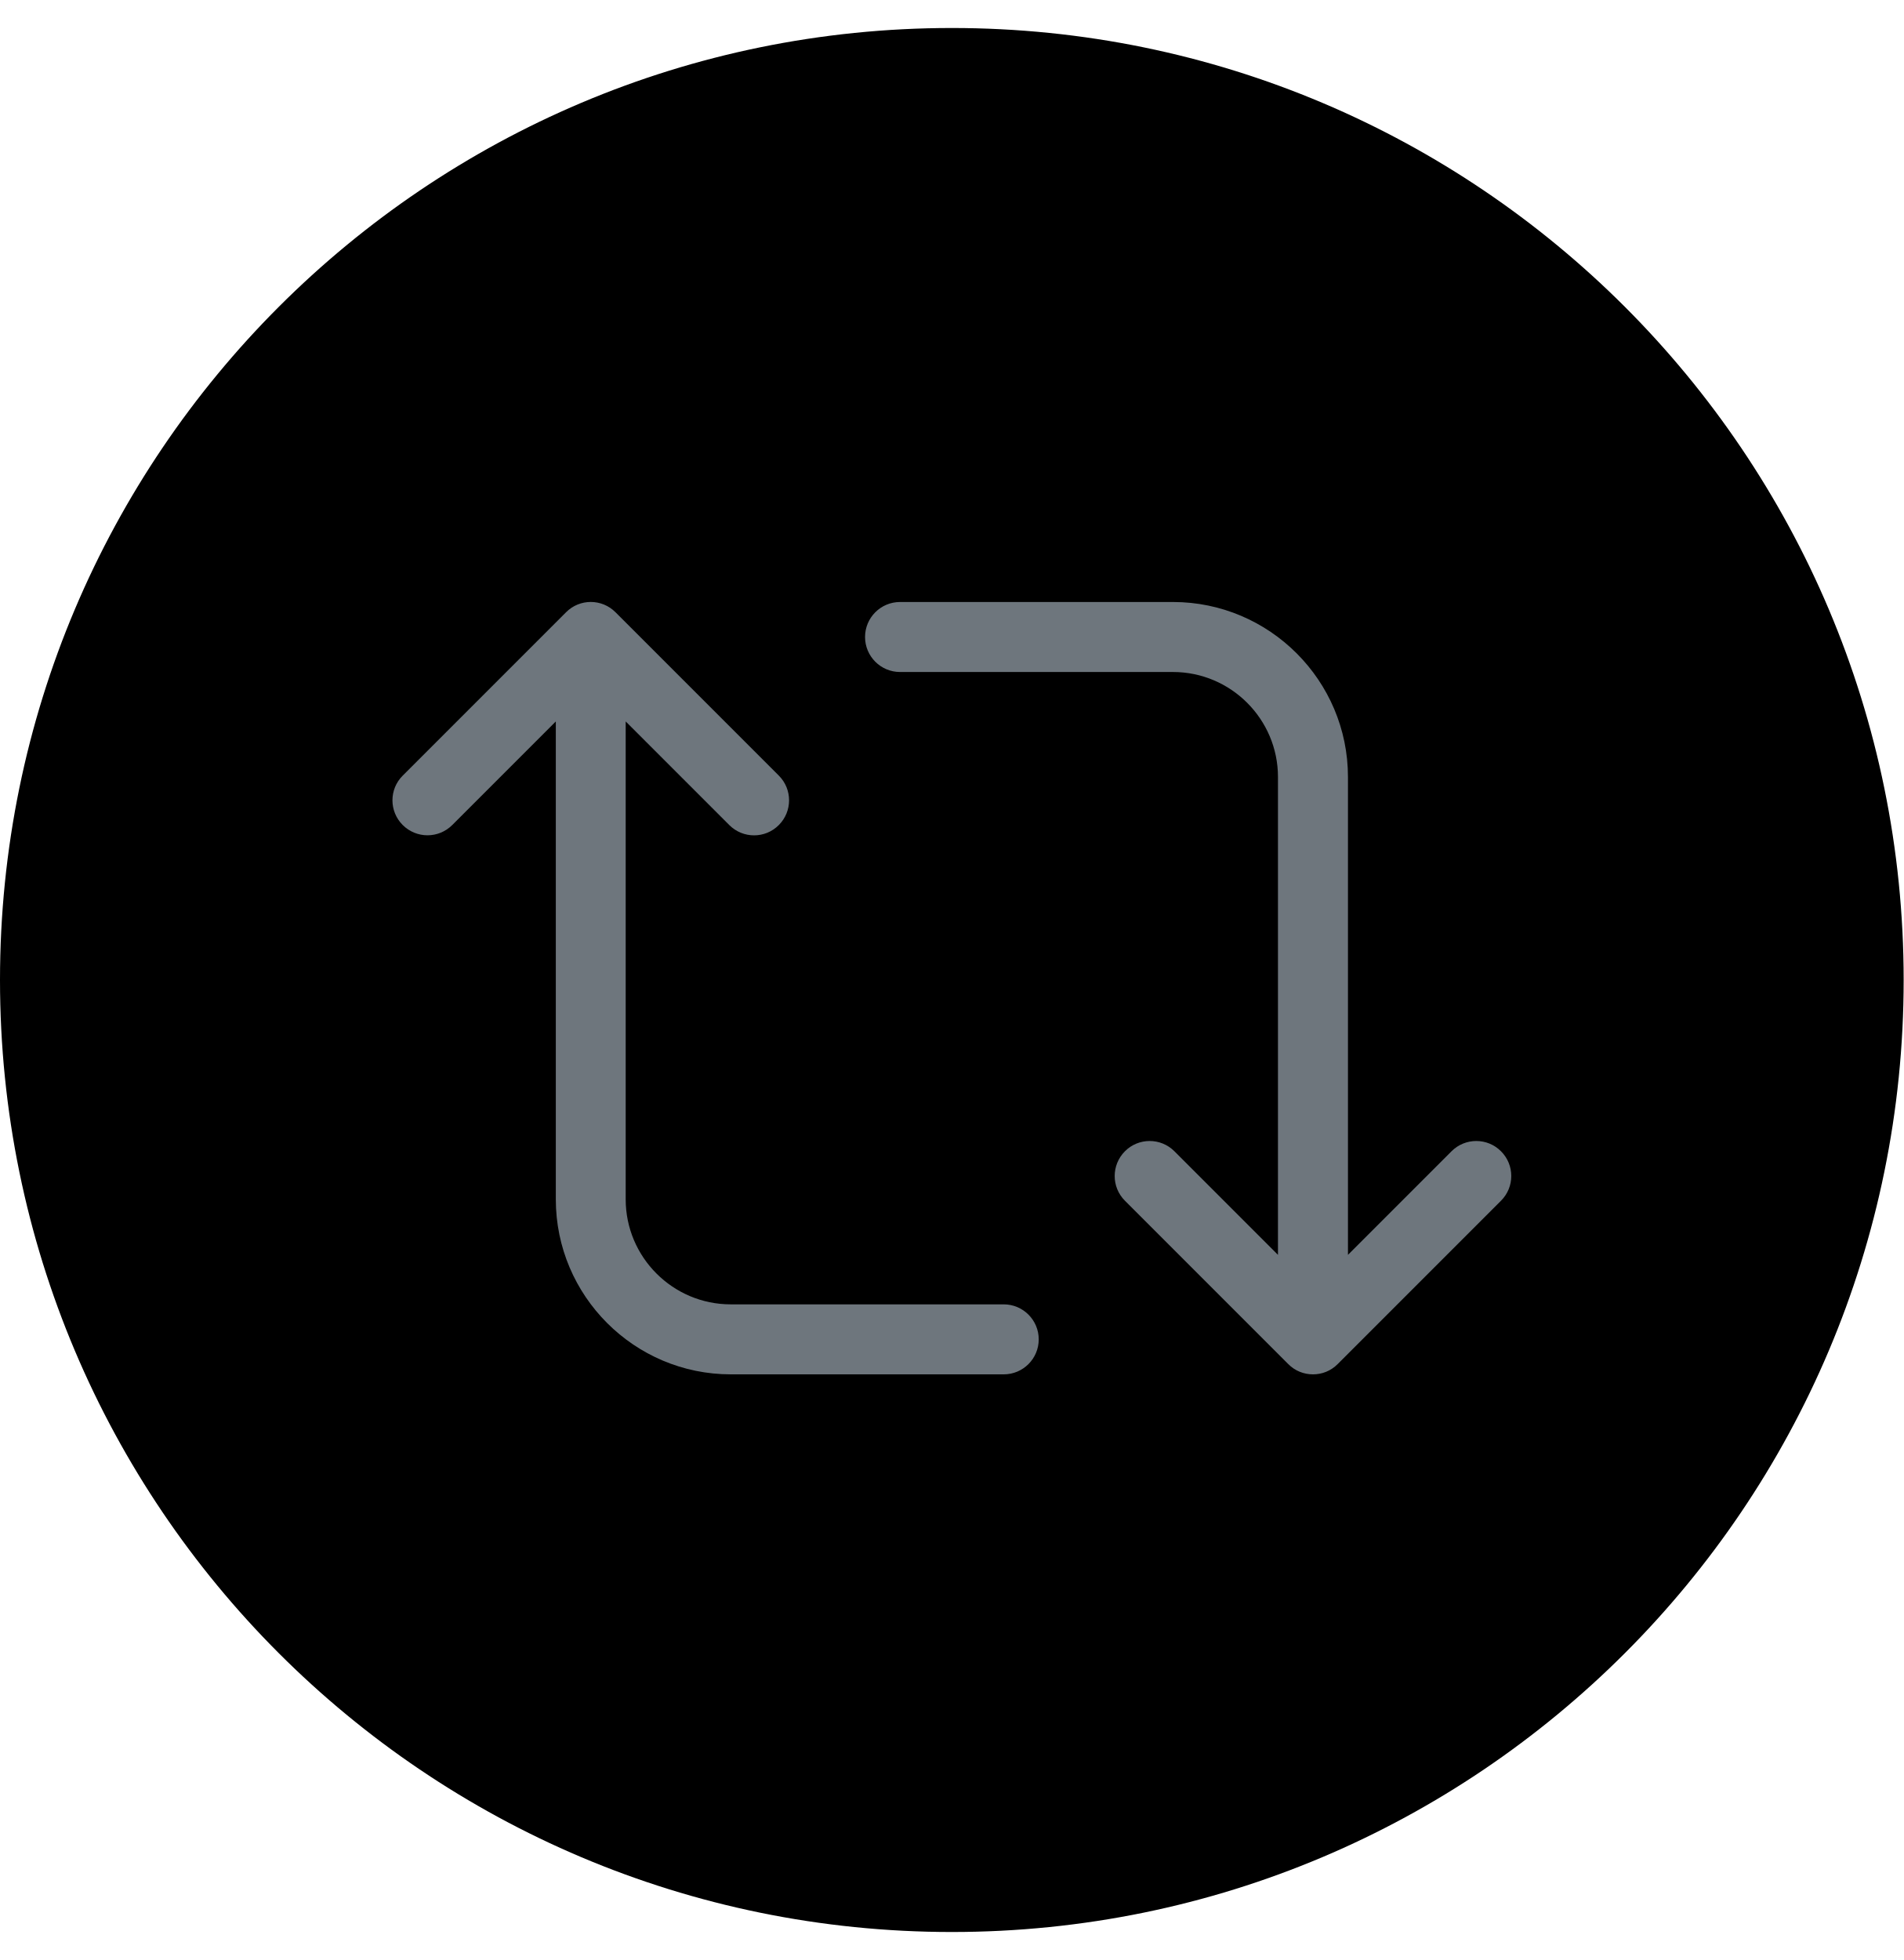
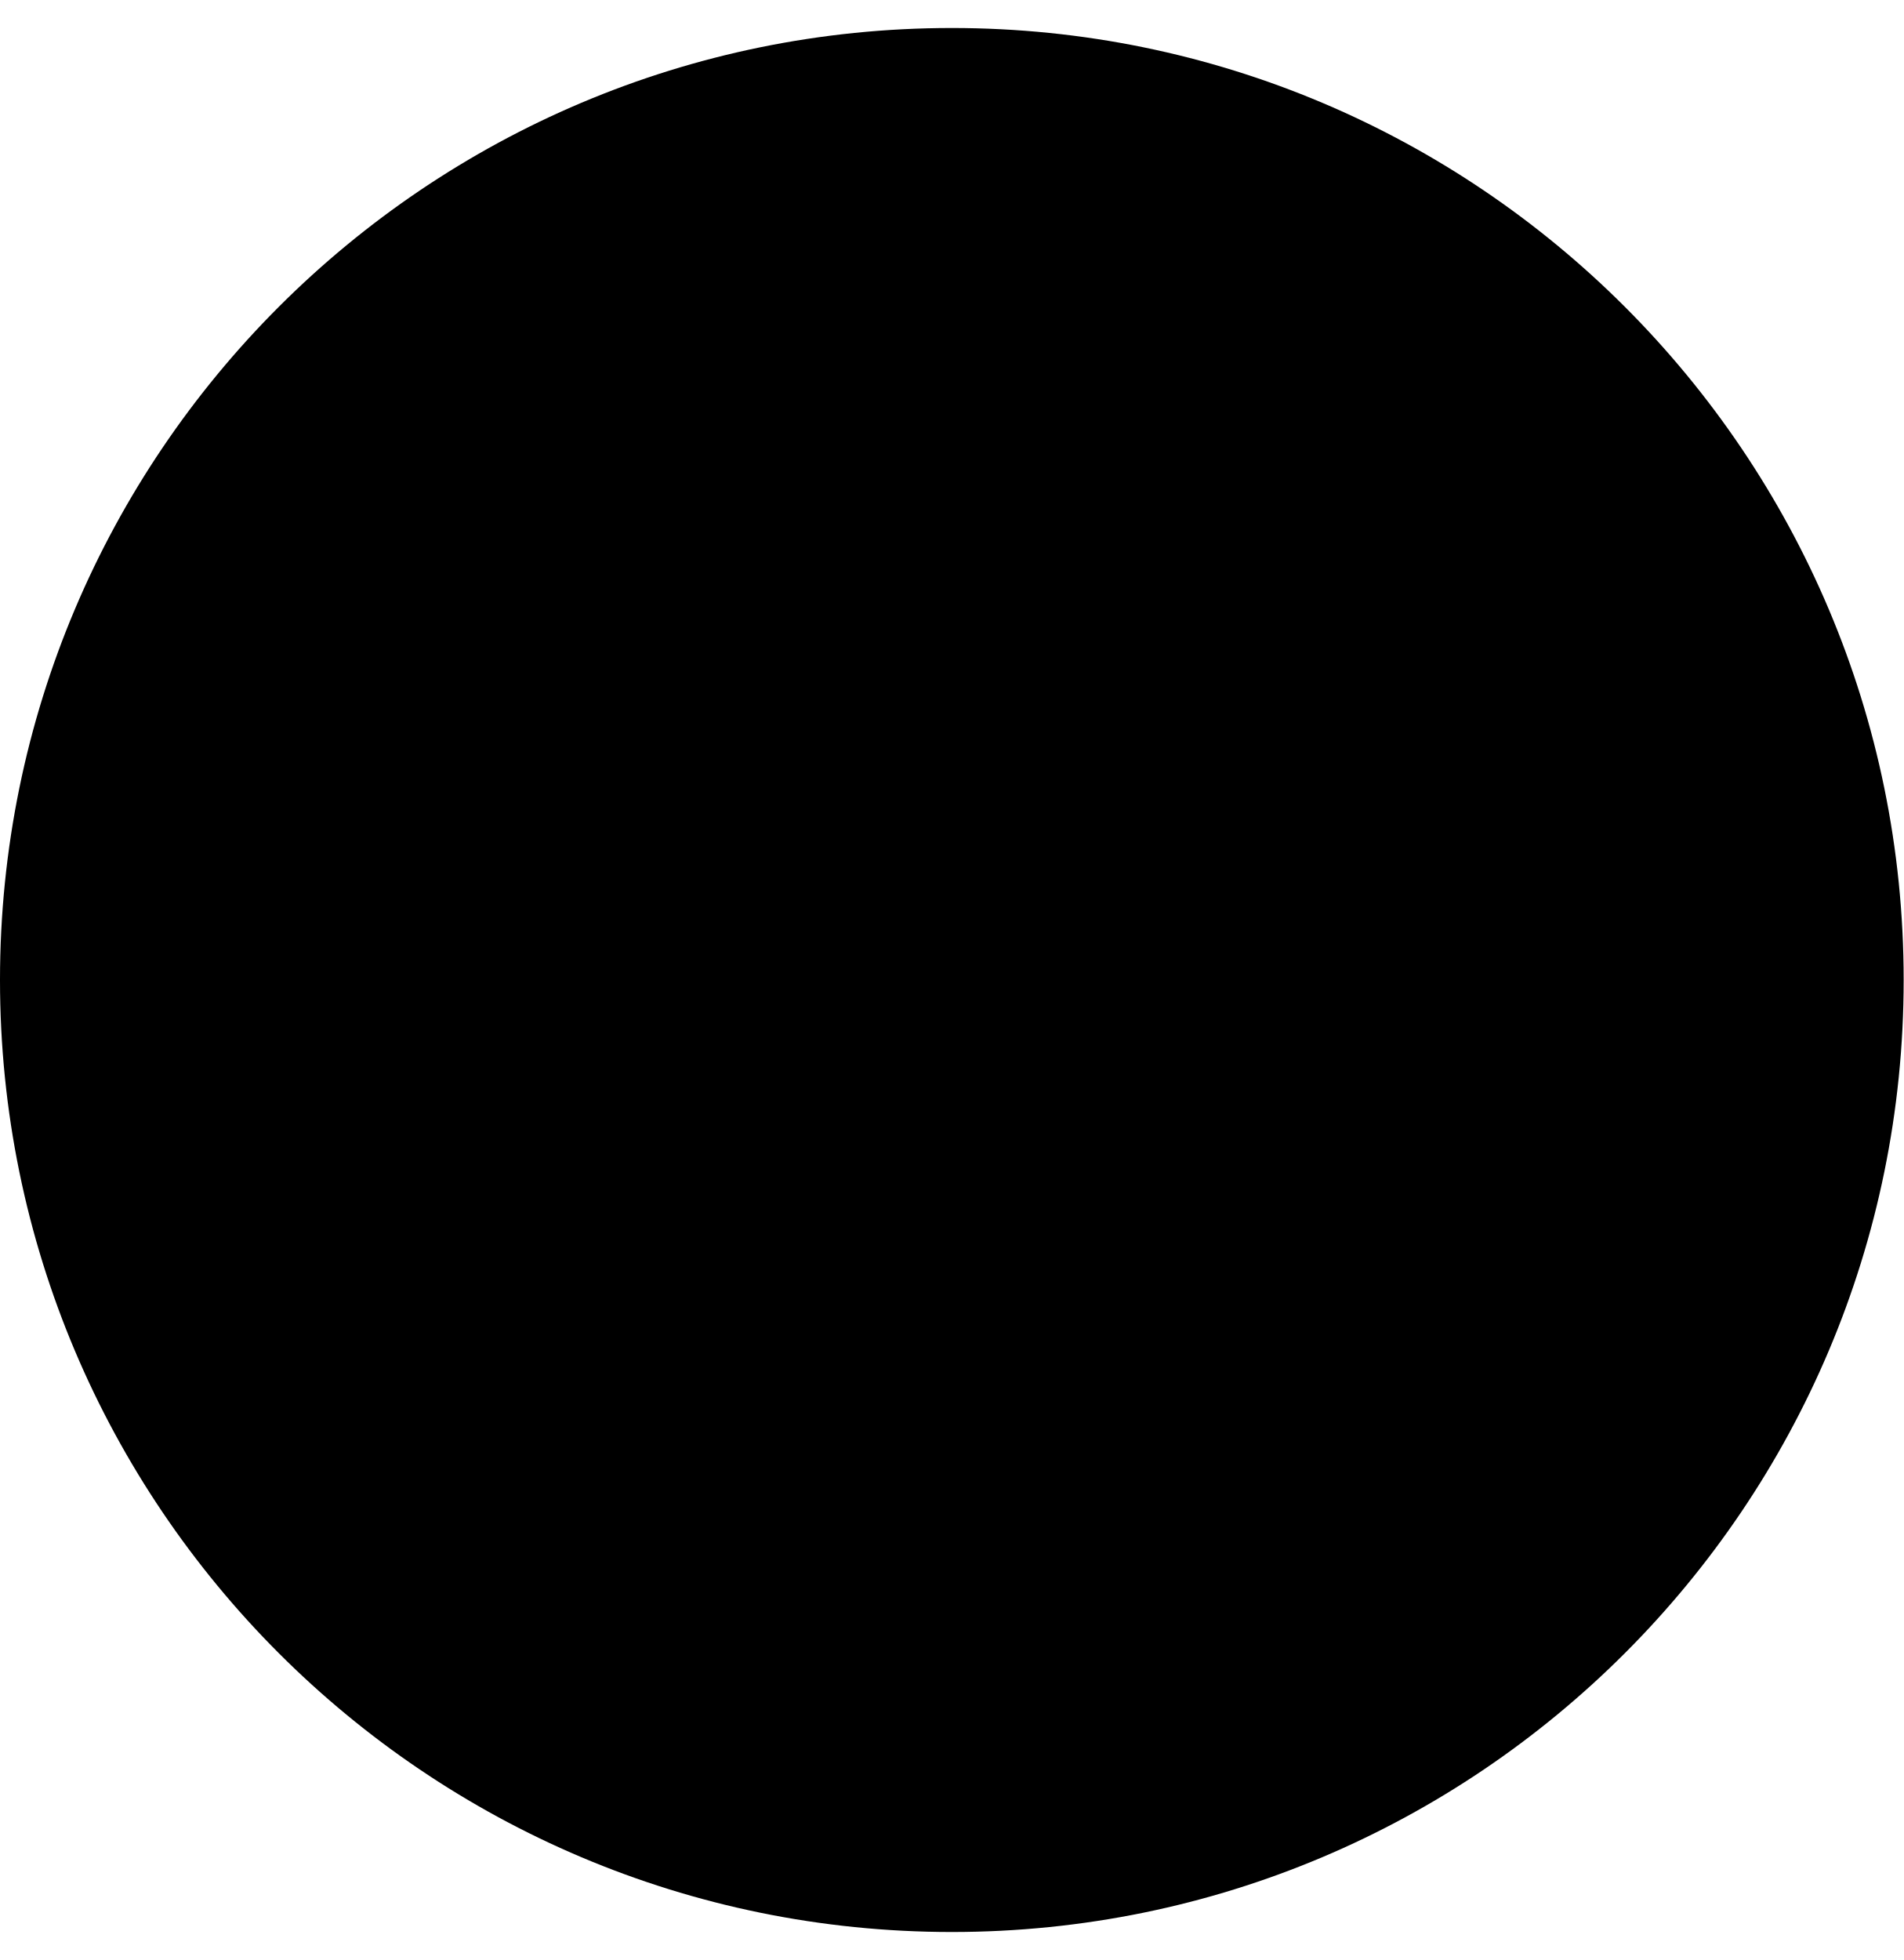
<svg xmlns="http://www.w3.org/2000/svg" width="34" height="35" viewBox="0 0 34 35" fill="none">
  <rect y="0.5" width="34" height="34" rx="17" fill="black" />
-   <path d="M26.808 20.558C26.565 20.314 26.169 20.314 25.925 20.558L24.075 22.408V13.875C24.075 12.152 22.672 10.75 20.95 10.75H16.075C15.73 10.75 15.45 11.03 15.45 11.375C15.45 11.72 15.73 12 16.075 12H20.95C21.983 12 22.825 12.842 22.825 13.875V22.408L20.975 20.558C20.731 20.314 20.335 20.314 20.092 20.558C19.848 20.802 19.847 21.198 20.092 21.442L23.008 24.358C23.129 24.481 23.289 24.542 23.45 24.542C23.611 24.542 23.769 24.482 23.892 24.358L26.808 21.442C27.053 21.198 27.053 20.802 26.808 20.558ZM17.925 23.292H13.05C12.017 23.292 11.175 22.45 11.175 21.417V12.883L13.025 14.733C13.148 14.856 13.308 14.917 13.468 14.917C13.628 14.917 13.788 14.856 13.91 14.733C14.154 14.489 14.154 14.093 13.91 13.85L10.993 10.933C10.749 10.688 10.353 10.688 10.11 10.933L7.193 13.85C6.948 14.093 6.948 14.489 7.193 14.733C7.438 14.977 7.832 14.977 8.077 14.733L9.927 12.883V21.417C9.927 23.14 11.329 24.542 13.052 24.542H17.927C18.272 24.542 18.552 24.262 18.552 23.917C18.552 23.572 18.271 23.292 17.927 23.292H17.925Z" fill="#6E767D" />
+   <path d="M26.808 20.558C26.565 20.314 26.169 20.314 25.925 20.558L24.075 22.408V13.875C24.075 12.152 22.672 10.75 20.95 10.75H16.075C15.73 10.75 15.45 11.03 15.45 11.375C15.45 11.72 15.73 12 16.075 12H20.95C21.983 12 22.825 12.842 22.825 13.875V22.408L20.975 20.558C20.731 20.314 20.335 20.314 20.092 20.558C19.848 20.802 19.847 21.198 20.092 21.442L23.008 24.358C23.129 24.481 23.289 24.542 23.45 24.542C23.611 24.542 23.769 24.482 23.892 24.358L26.808 21.442C27.053 21.198 27.053 20.802 26.808 20.558ZM17.925 23.292H13.05C12.017 23.292 11.175 22.45 11.175 21.417V12.883L13.025 14.733C13.148 14.856 13.308 14.917 13.468 14.917C13.628 14.917 13.788 14.856 13.91 14.733C14.154 14.489 14.154 14.093 13.91 13.85L10.993 10.933C10.749 10.688 10.353 10.688 10.11 10.933L7.193 13.85C6.948 14.093 6.948 14.489 7.193 14.733C7.438 14.977 7.832 14.977 8.077 14.733L9.927 12.883V21.417C9.927 23.14 11.329 24.542 13.052 24.542H17.927C18.272 24.542 18.552 24.262 18.552 23.917C18.552 23.572 18.271 23.292 17.927 23.292H17.925Z" />
</svg>
